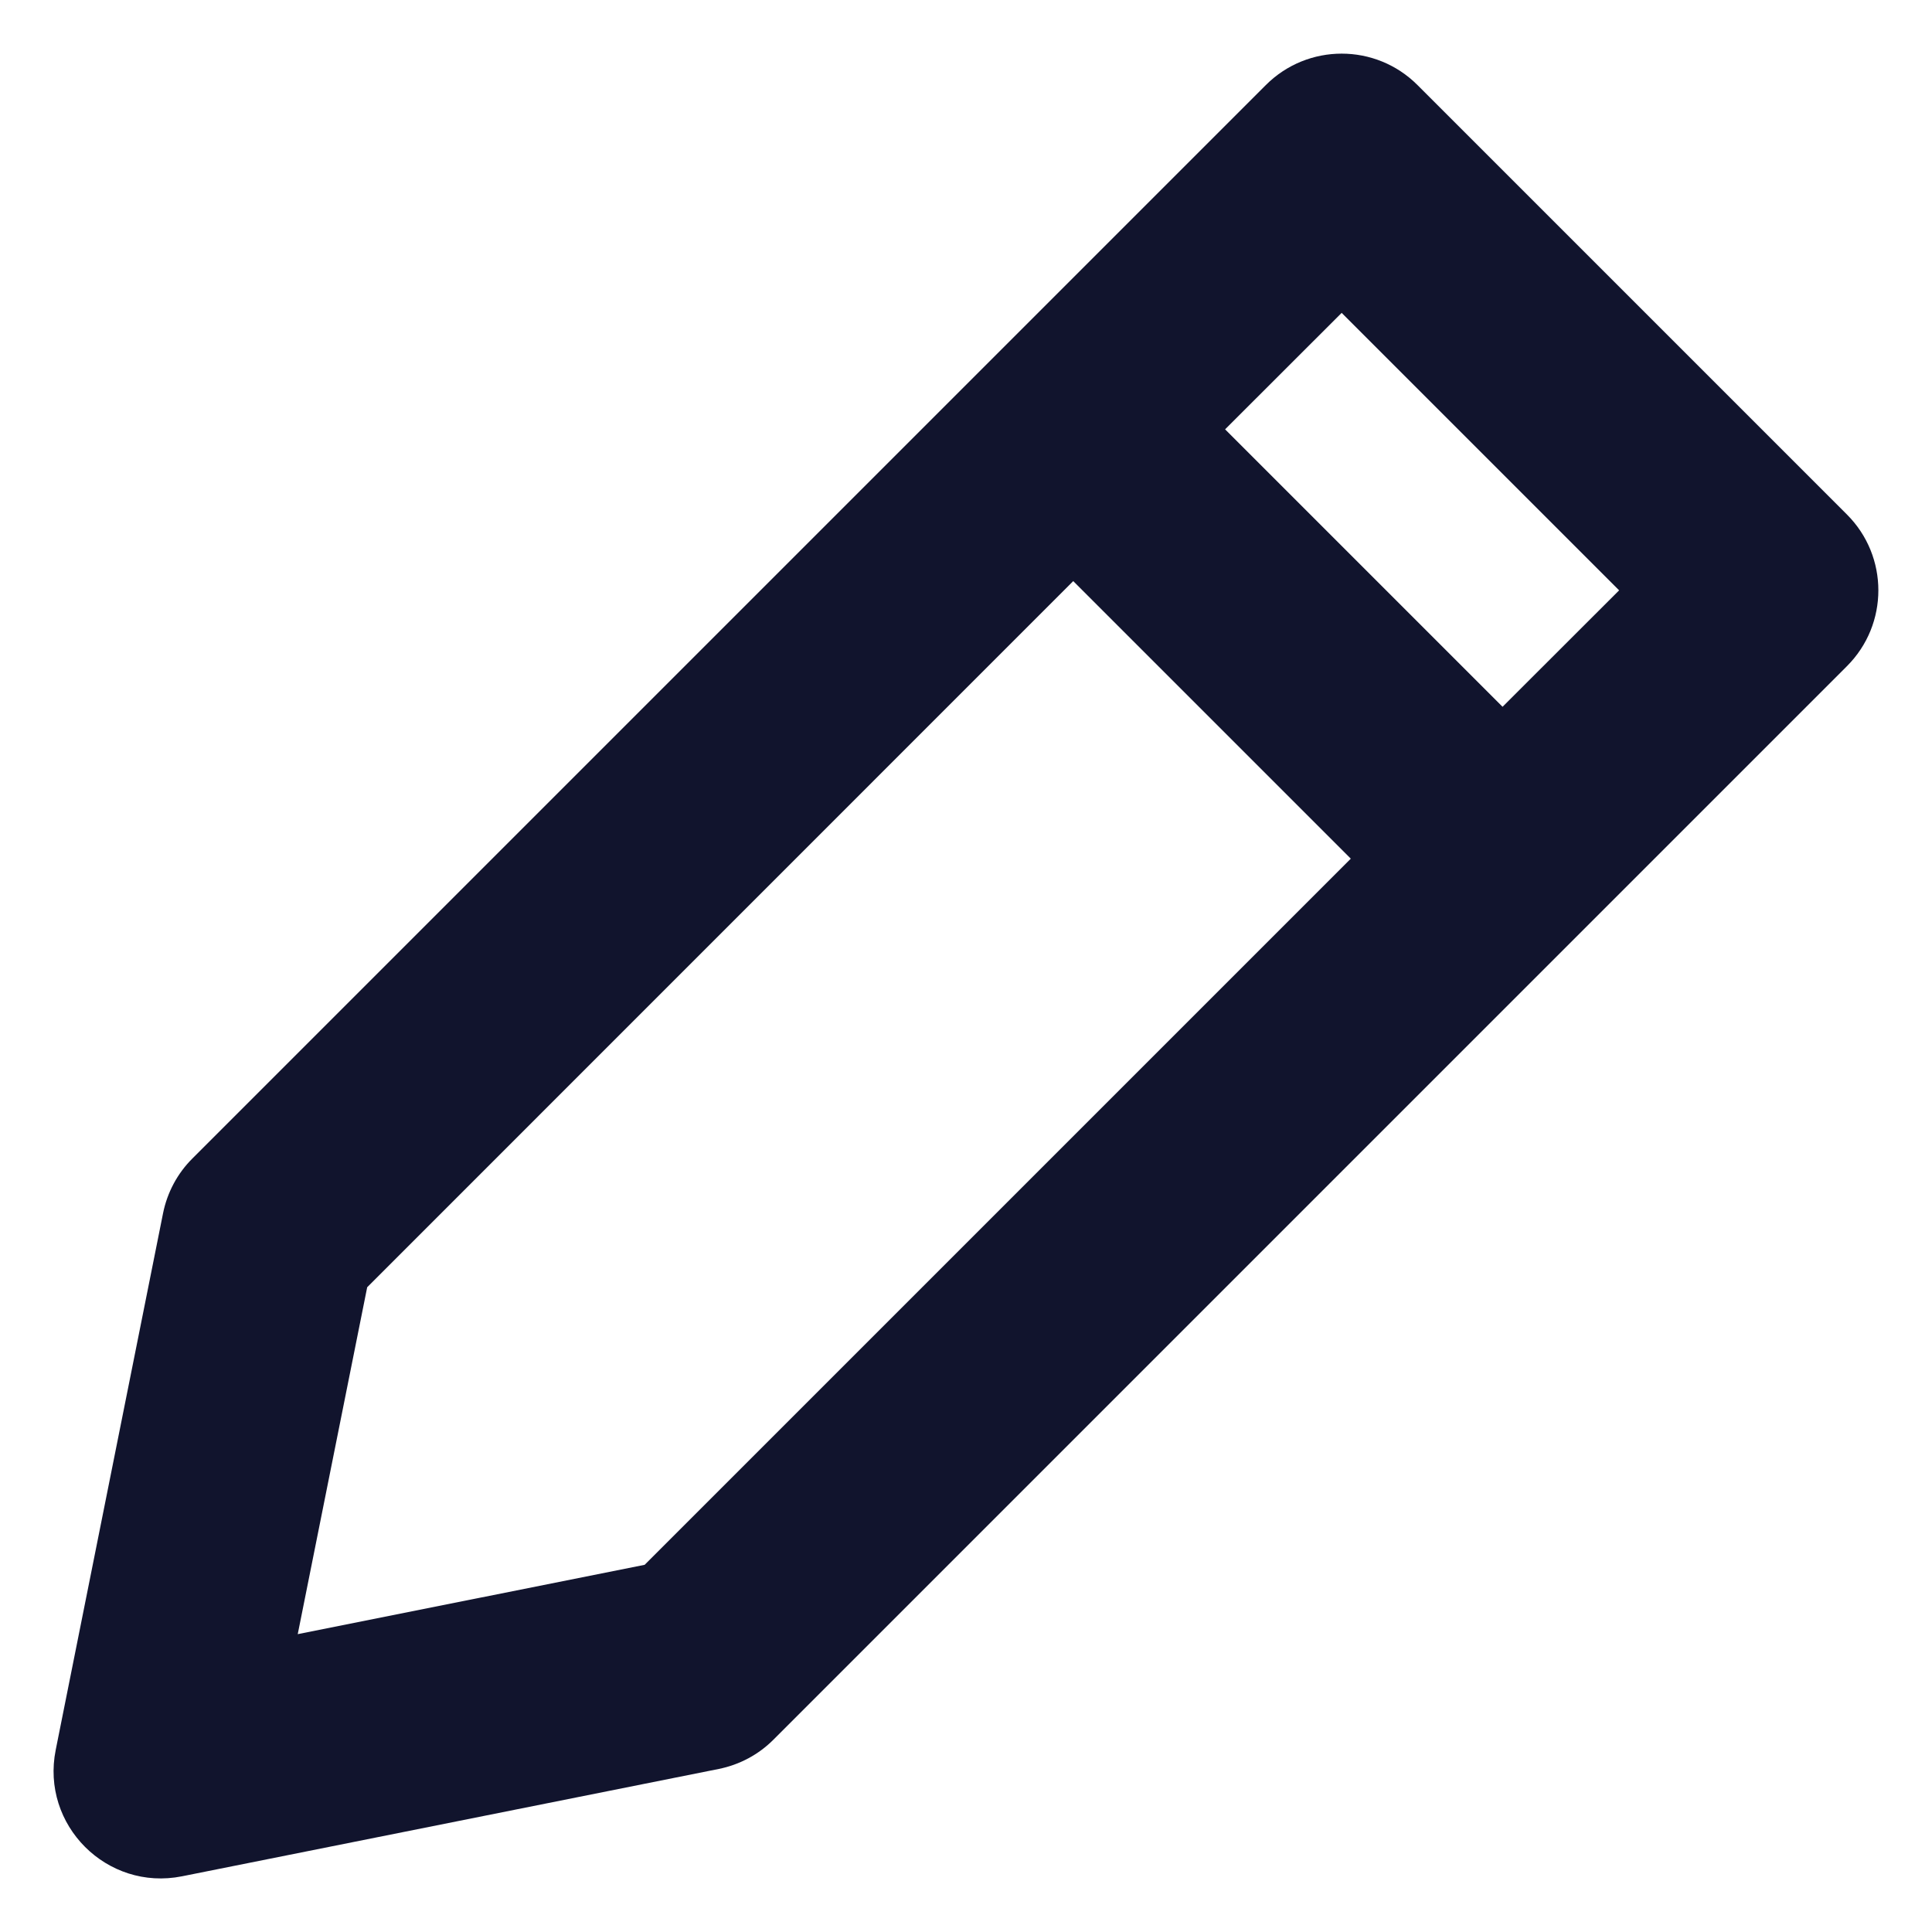
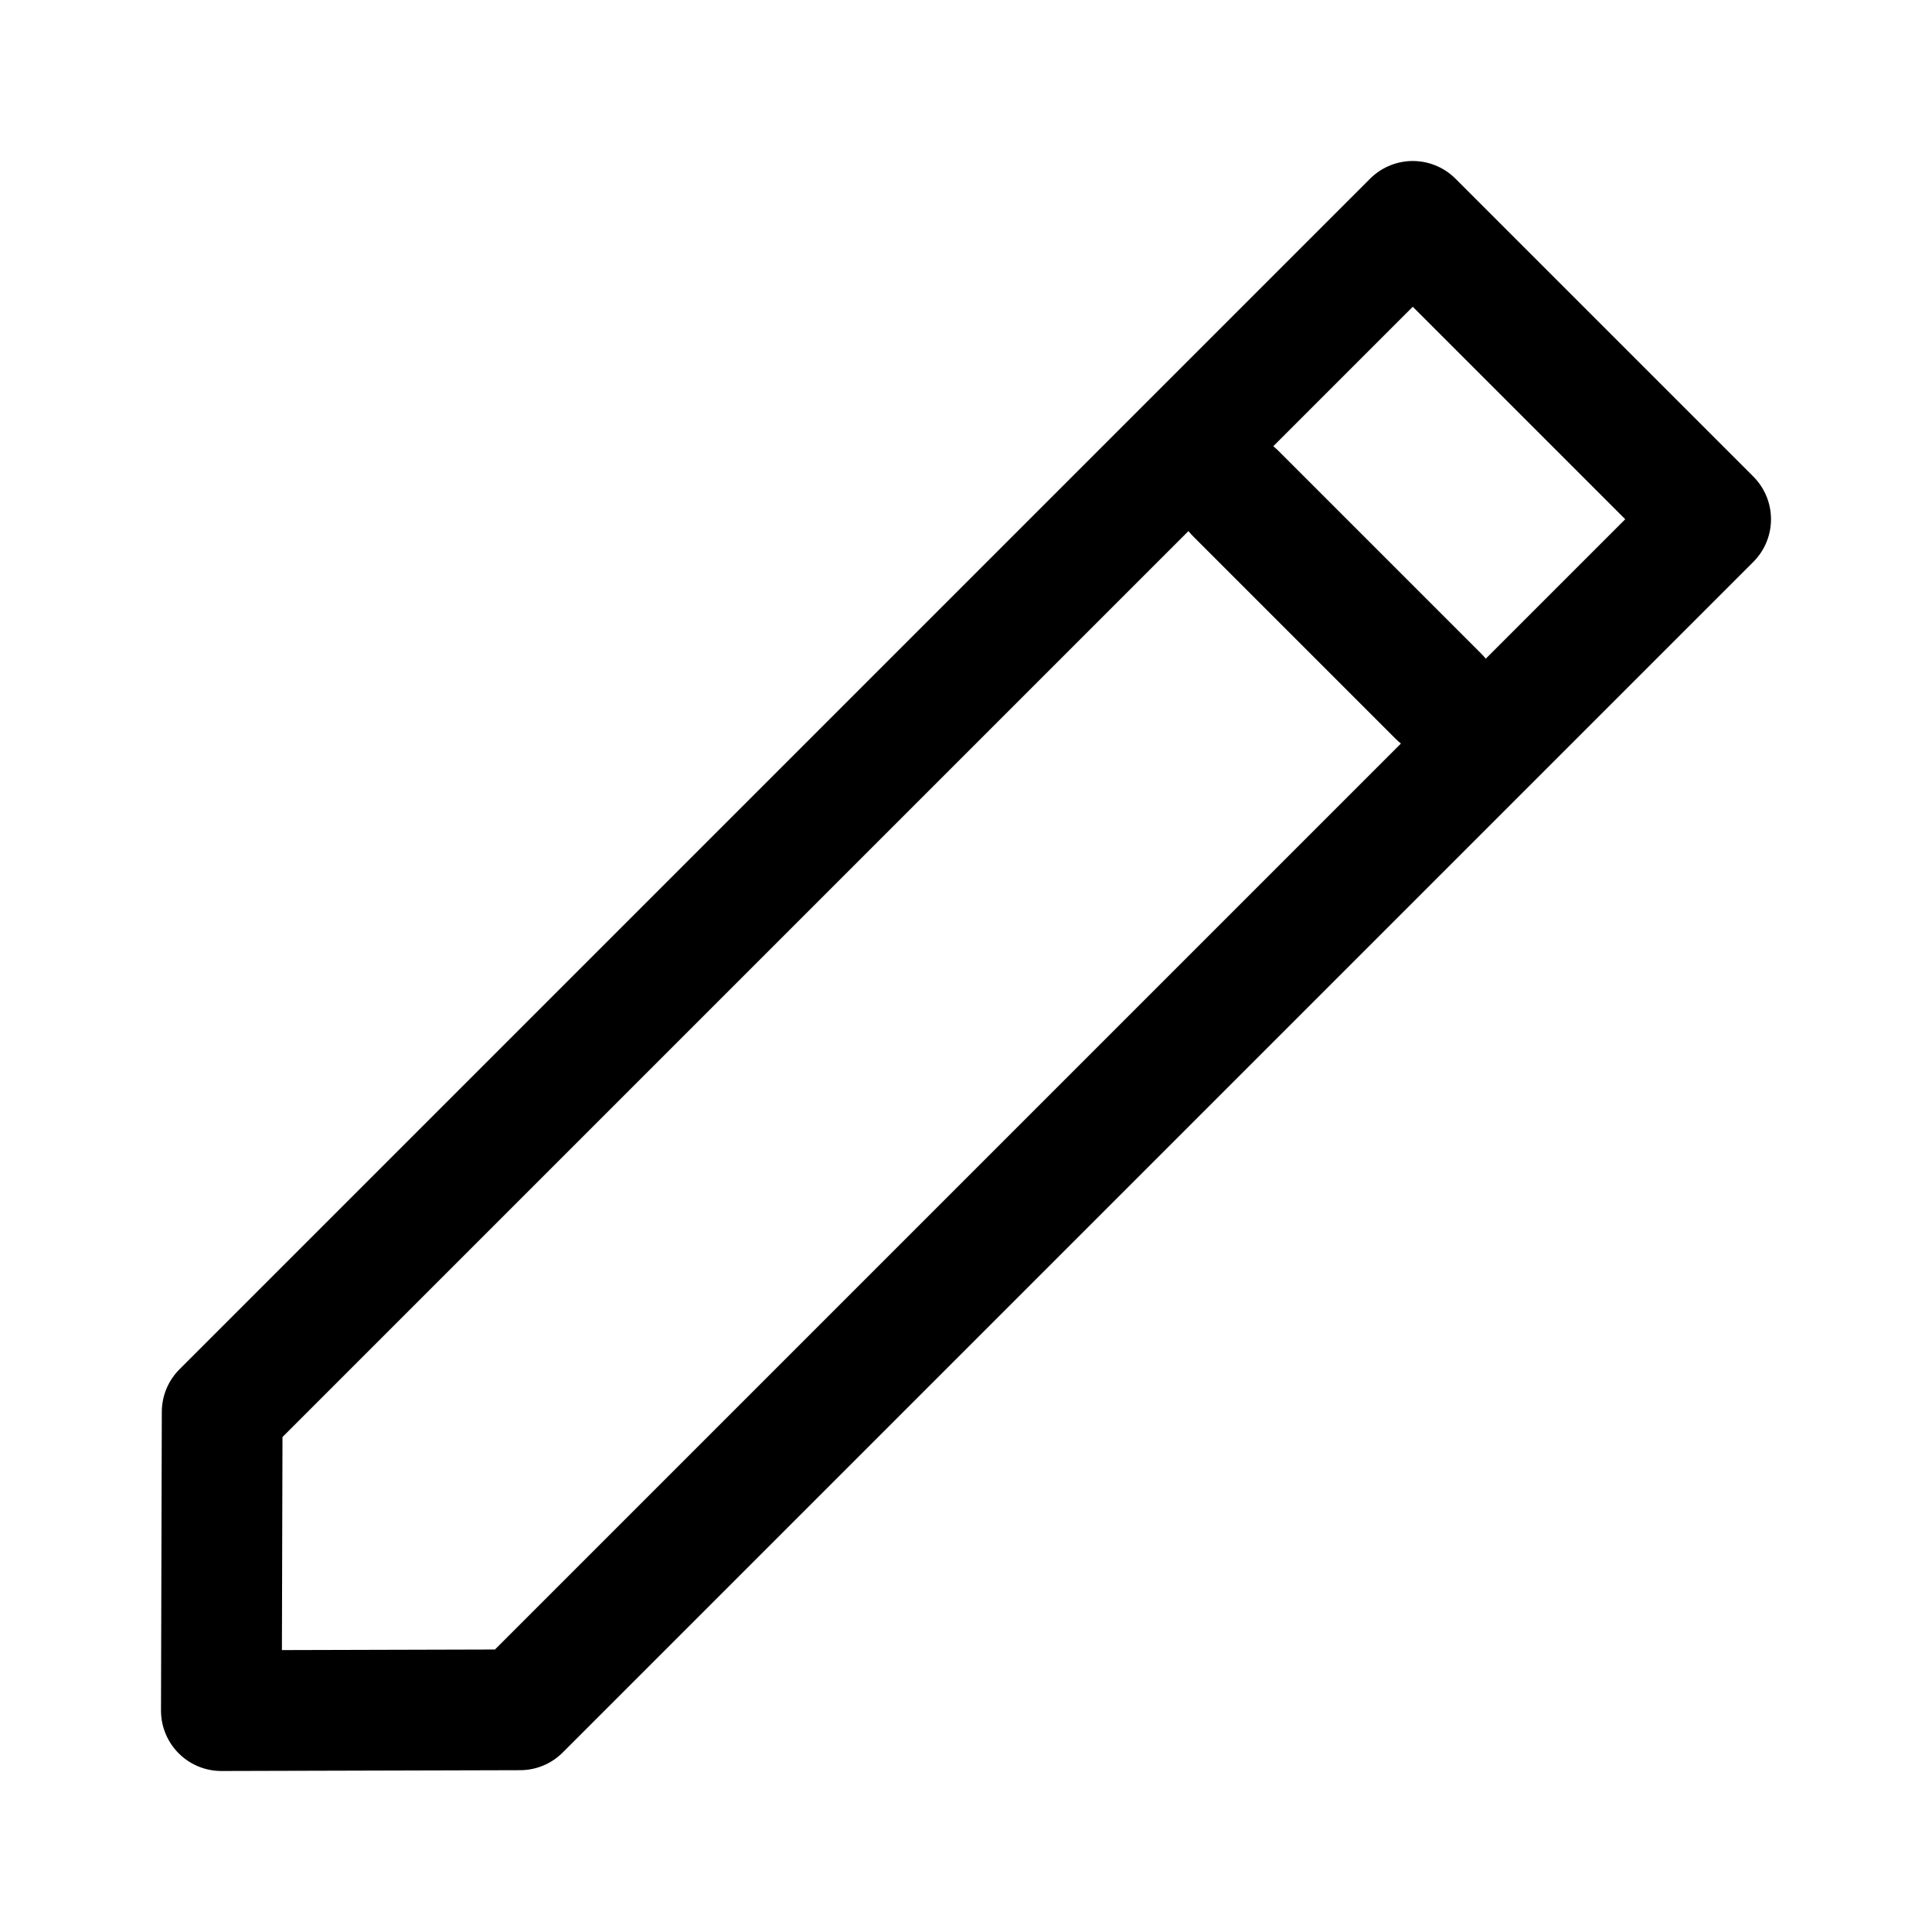
- <svg xmlns="http://www.w3.org/2000/svg" width="18" height="18" viewBox="0 0 18 18">
-   <path fill="#11142D" d="M10.793,-0.207 C11.183,-0.598 11.817,-0.598 12.207,-0.207 L12.207,-0.207 L16.207,3.793 C16.598,4.183 16.598,4.817 16.207,5.207 L16.207,5.207 L6.207,15.207 C6.068,15.347 5.89,15.442 5.696,15.481 L5.696,15.481 L0.696,16.481 C-0.004,16.621 -0.621,16.004 -0.481,15.304 L-0.481,15.304 L0.519,10.304 C0.558,10.11 0.653,9.932 0.793,9.793 L0.793,9.793 Z M8.999,4.414 L2.421,10.993 L1.774,14.225 L5.006,13.579 L11.585,7 L8.999,4.414 Z M11.5,1.915 L10.414,3 L12.999,5.585 L14.085,4.5 L11.5,1.915 Z" transform="translate(1 1)" />
+ <svg xmlns="http://www.w3.org/2000/svg" width="24px" height="24px" viewBox="0 0 24 24" version="1.1">
+   <g id="Icons" stroke="none" stroke-width="1" fill="none" fill-rule="evenodd">
+     <g id="edit">
+       <path d="M24,0 L24,24 L0,24 L0,0 L24,0 Z" id="Vector" />
+       <g id="Group" transform="translate(2.75, 2.75)" stroke="#000000" stroke-dasharray="0,0" stroke-linecap="round" stroke-linejoin="round" stroke-width="1.5">
+         <path d="M18.5,3.7 L14.8,0 L0.01,14.79 L0,18.5 L3.71,18.49 L18.5,3.7 Z" id="Vector" fill-rule="nonzero" />
+         <line x1="12.6" y1="3.38" x2="15.12" y2="5.9" id="Vector" />
+       </g>
+     </g>
+   </g>
</svg>
